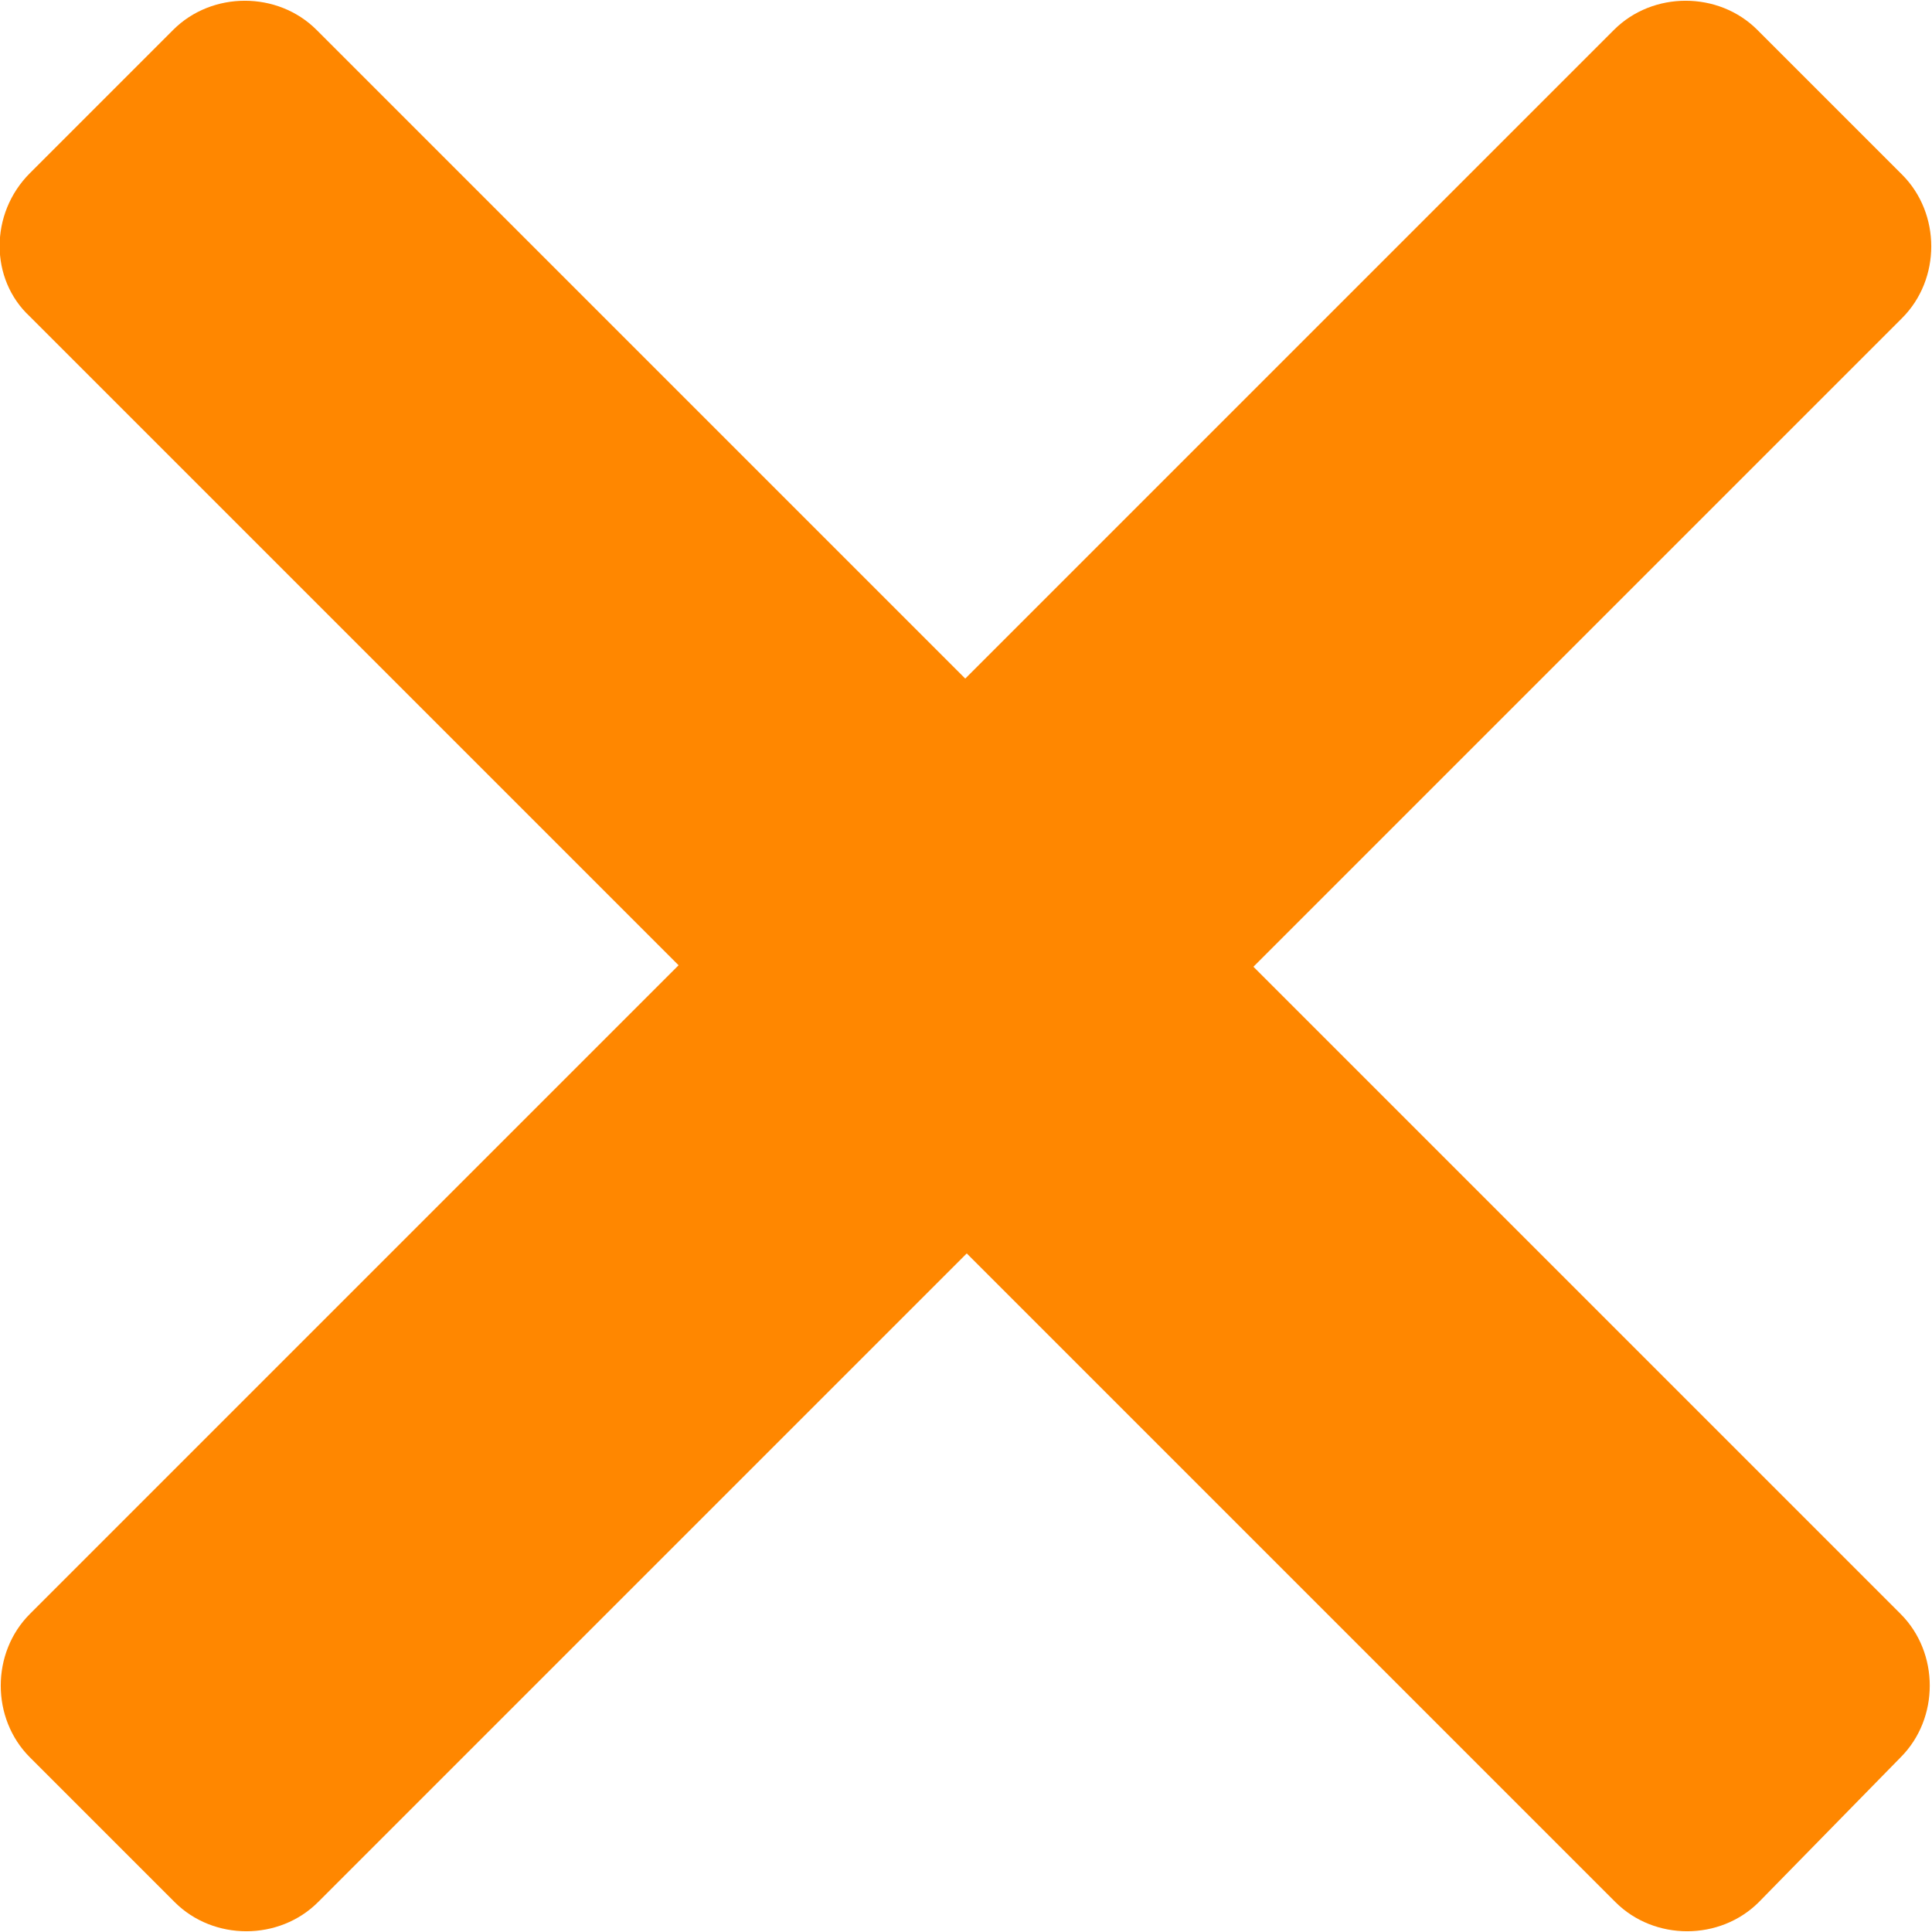
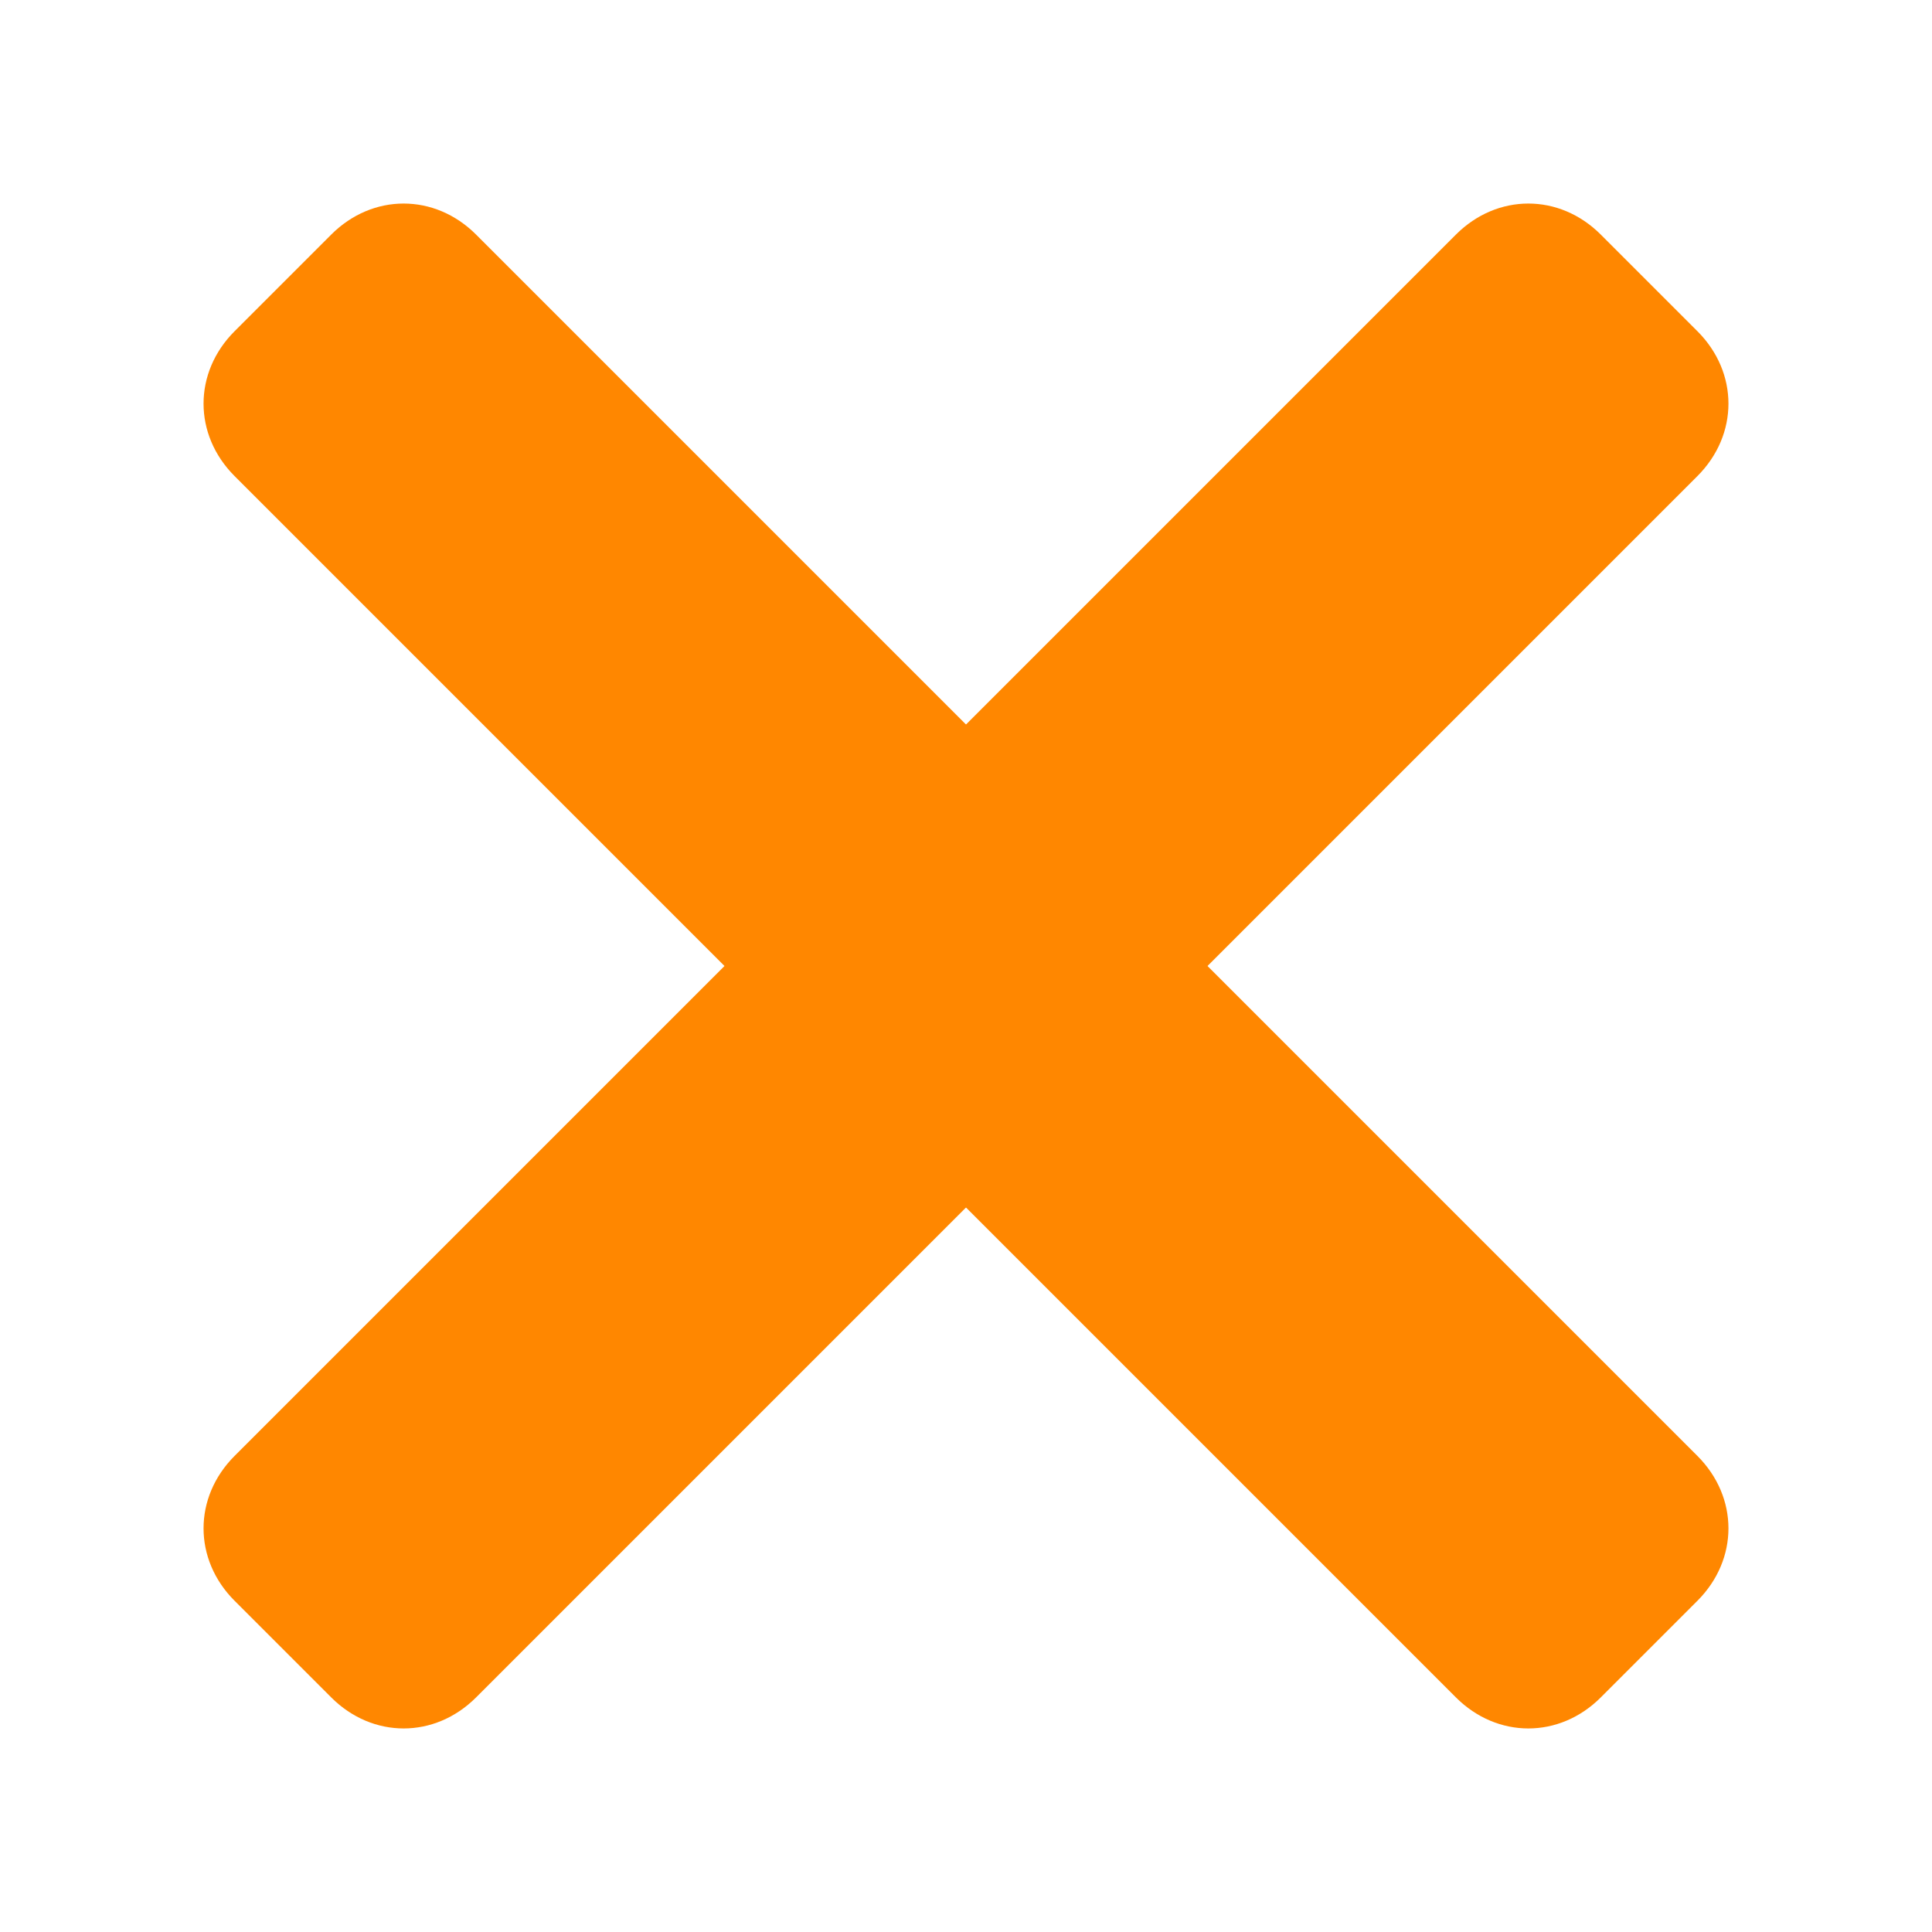
- <svg xmlns="http://www.w3.org/2000/svg" version="1.1" id="Ebene_1" x="0px" y="0px" width="129.4px" height="129.4px" viewBox="0 0 129.4 129.4" style="enable-background:new 0 0 129.4 129.4;" xml:space="preserve">
-   <style type="text/css">
- 	.st0{fill:#FF8700;}
- </style>
-   <path class="st0" d="M2,117.7c-2.6-2.6-2.6-7,0-9.6L108.1,2c2.6-2.6,7-2.6,9.6,0l9.7,9.7c2.6,2.6,2.6,7,0,9.6L21.3,127.4  c-2.6,2.6-7,2.6-9.6,0L2,117.7L2,117.7z" />
-   <path class="st0" d="M117.8,127.4c-2.6,2.6-7,2.6-9.6,0L2,21.2c-2.7-2.5-2.7-6.9,0-9.6L11.6,2c2.6-2.6,7-2.6,9.6,0l106.1,106.1  c2.6,2.6,2.6,7,0,9.6L117.8,127.4L117.8,127.4z" />
+ <svg xmlns="http://www.w3.org/2000/svg" version="1.1" id="Ebene_1" x="0px" y="0px" viewBox="0 0 28 28" enable-background="new 0 0 28 28" xml:space="preserve">
+   <path fill="#FF8700" d="M24.6,6.9L6.9,24.6c-0.6,0.6-1.5,0.6-2.1,0l-1.4-1.4c-0.6-0.6-0.6-1.5,0-2.1L21.1,3.4c0.6-0.6,1.5-0.6,2.1,0  l1.4,1.4C25.2,5.4,25.2,6.3,24.6,6.9z" />
+   <path fill="#FF8700" d="M21.1,24.6L3.4,6.9c-0.6-0.6-0.6-1.5,0-2.1l1.4-1.4c0.6-0.6,1.5-0.6,2.1,0l17.7,17.7c0.6,0.6,0.6,1.5,0,2.1  l-1.4,1.4C22.6,25.2,21.7,25.2,21.1,24.6z" />
</svg>
